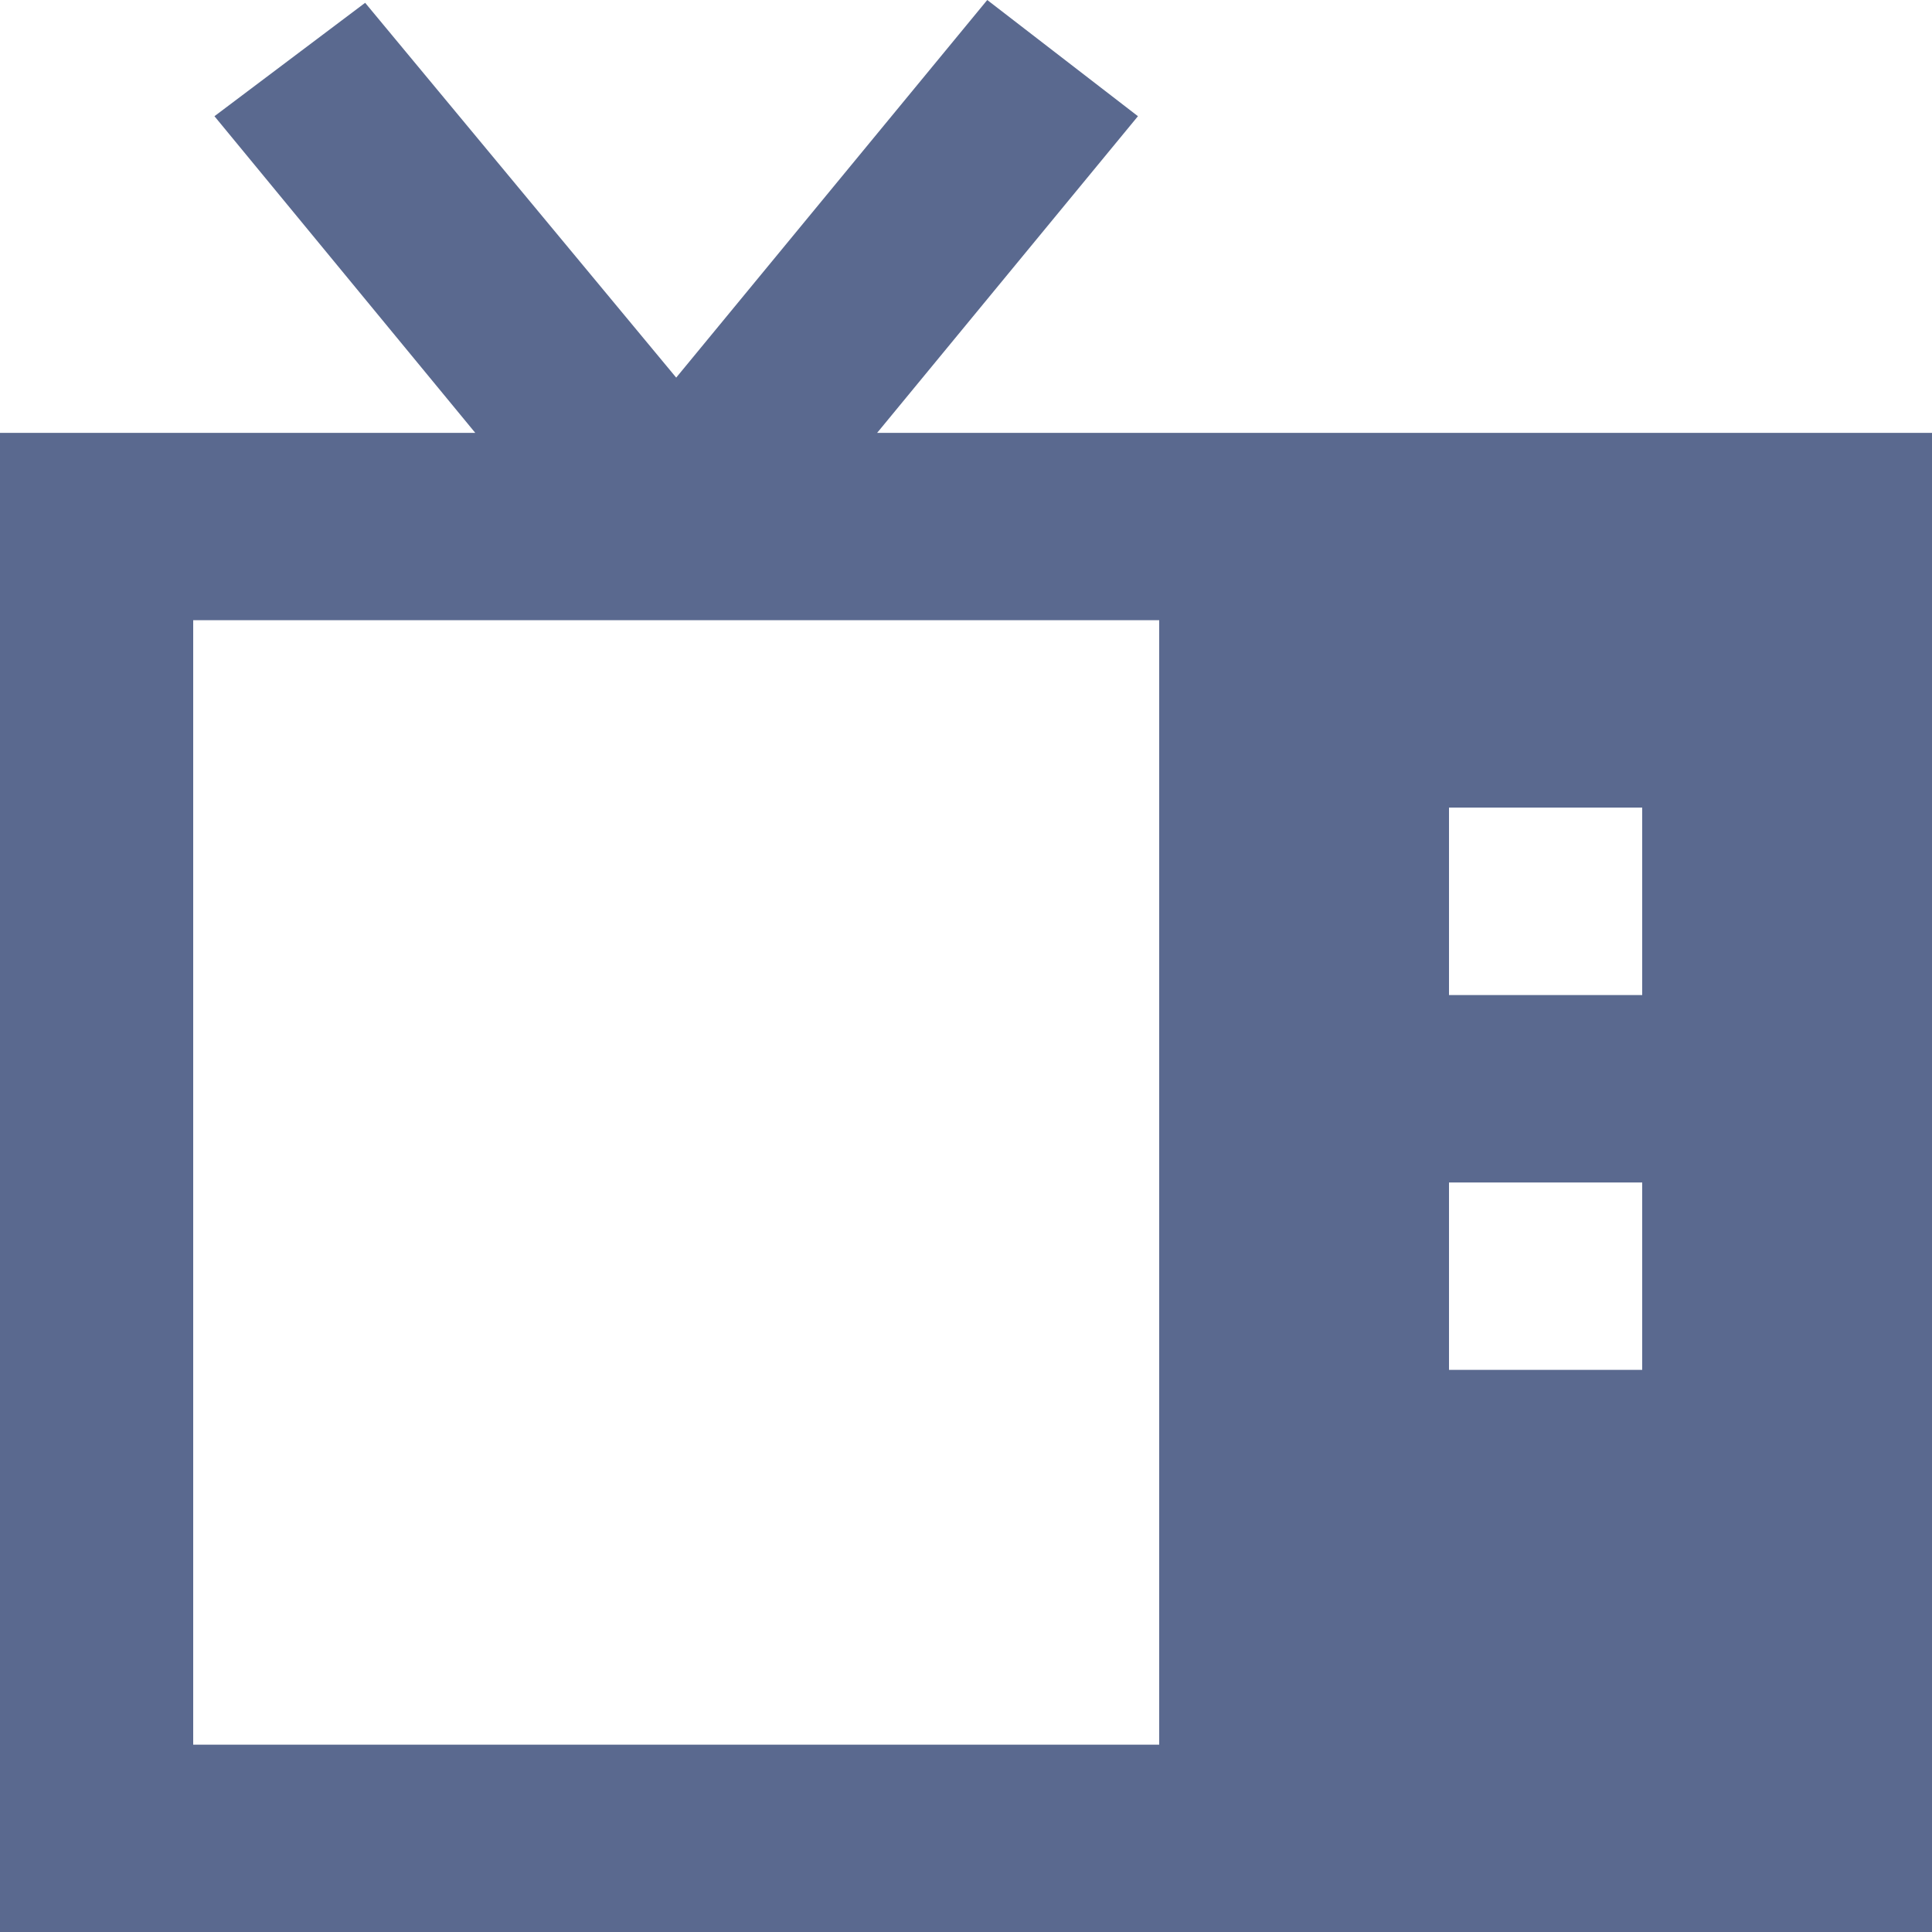
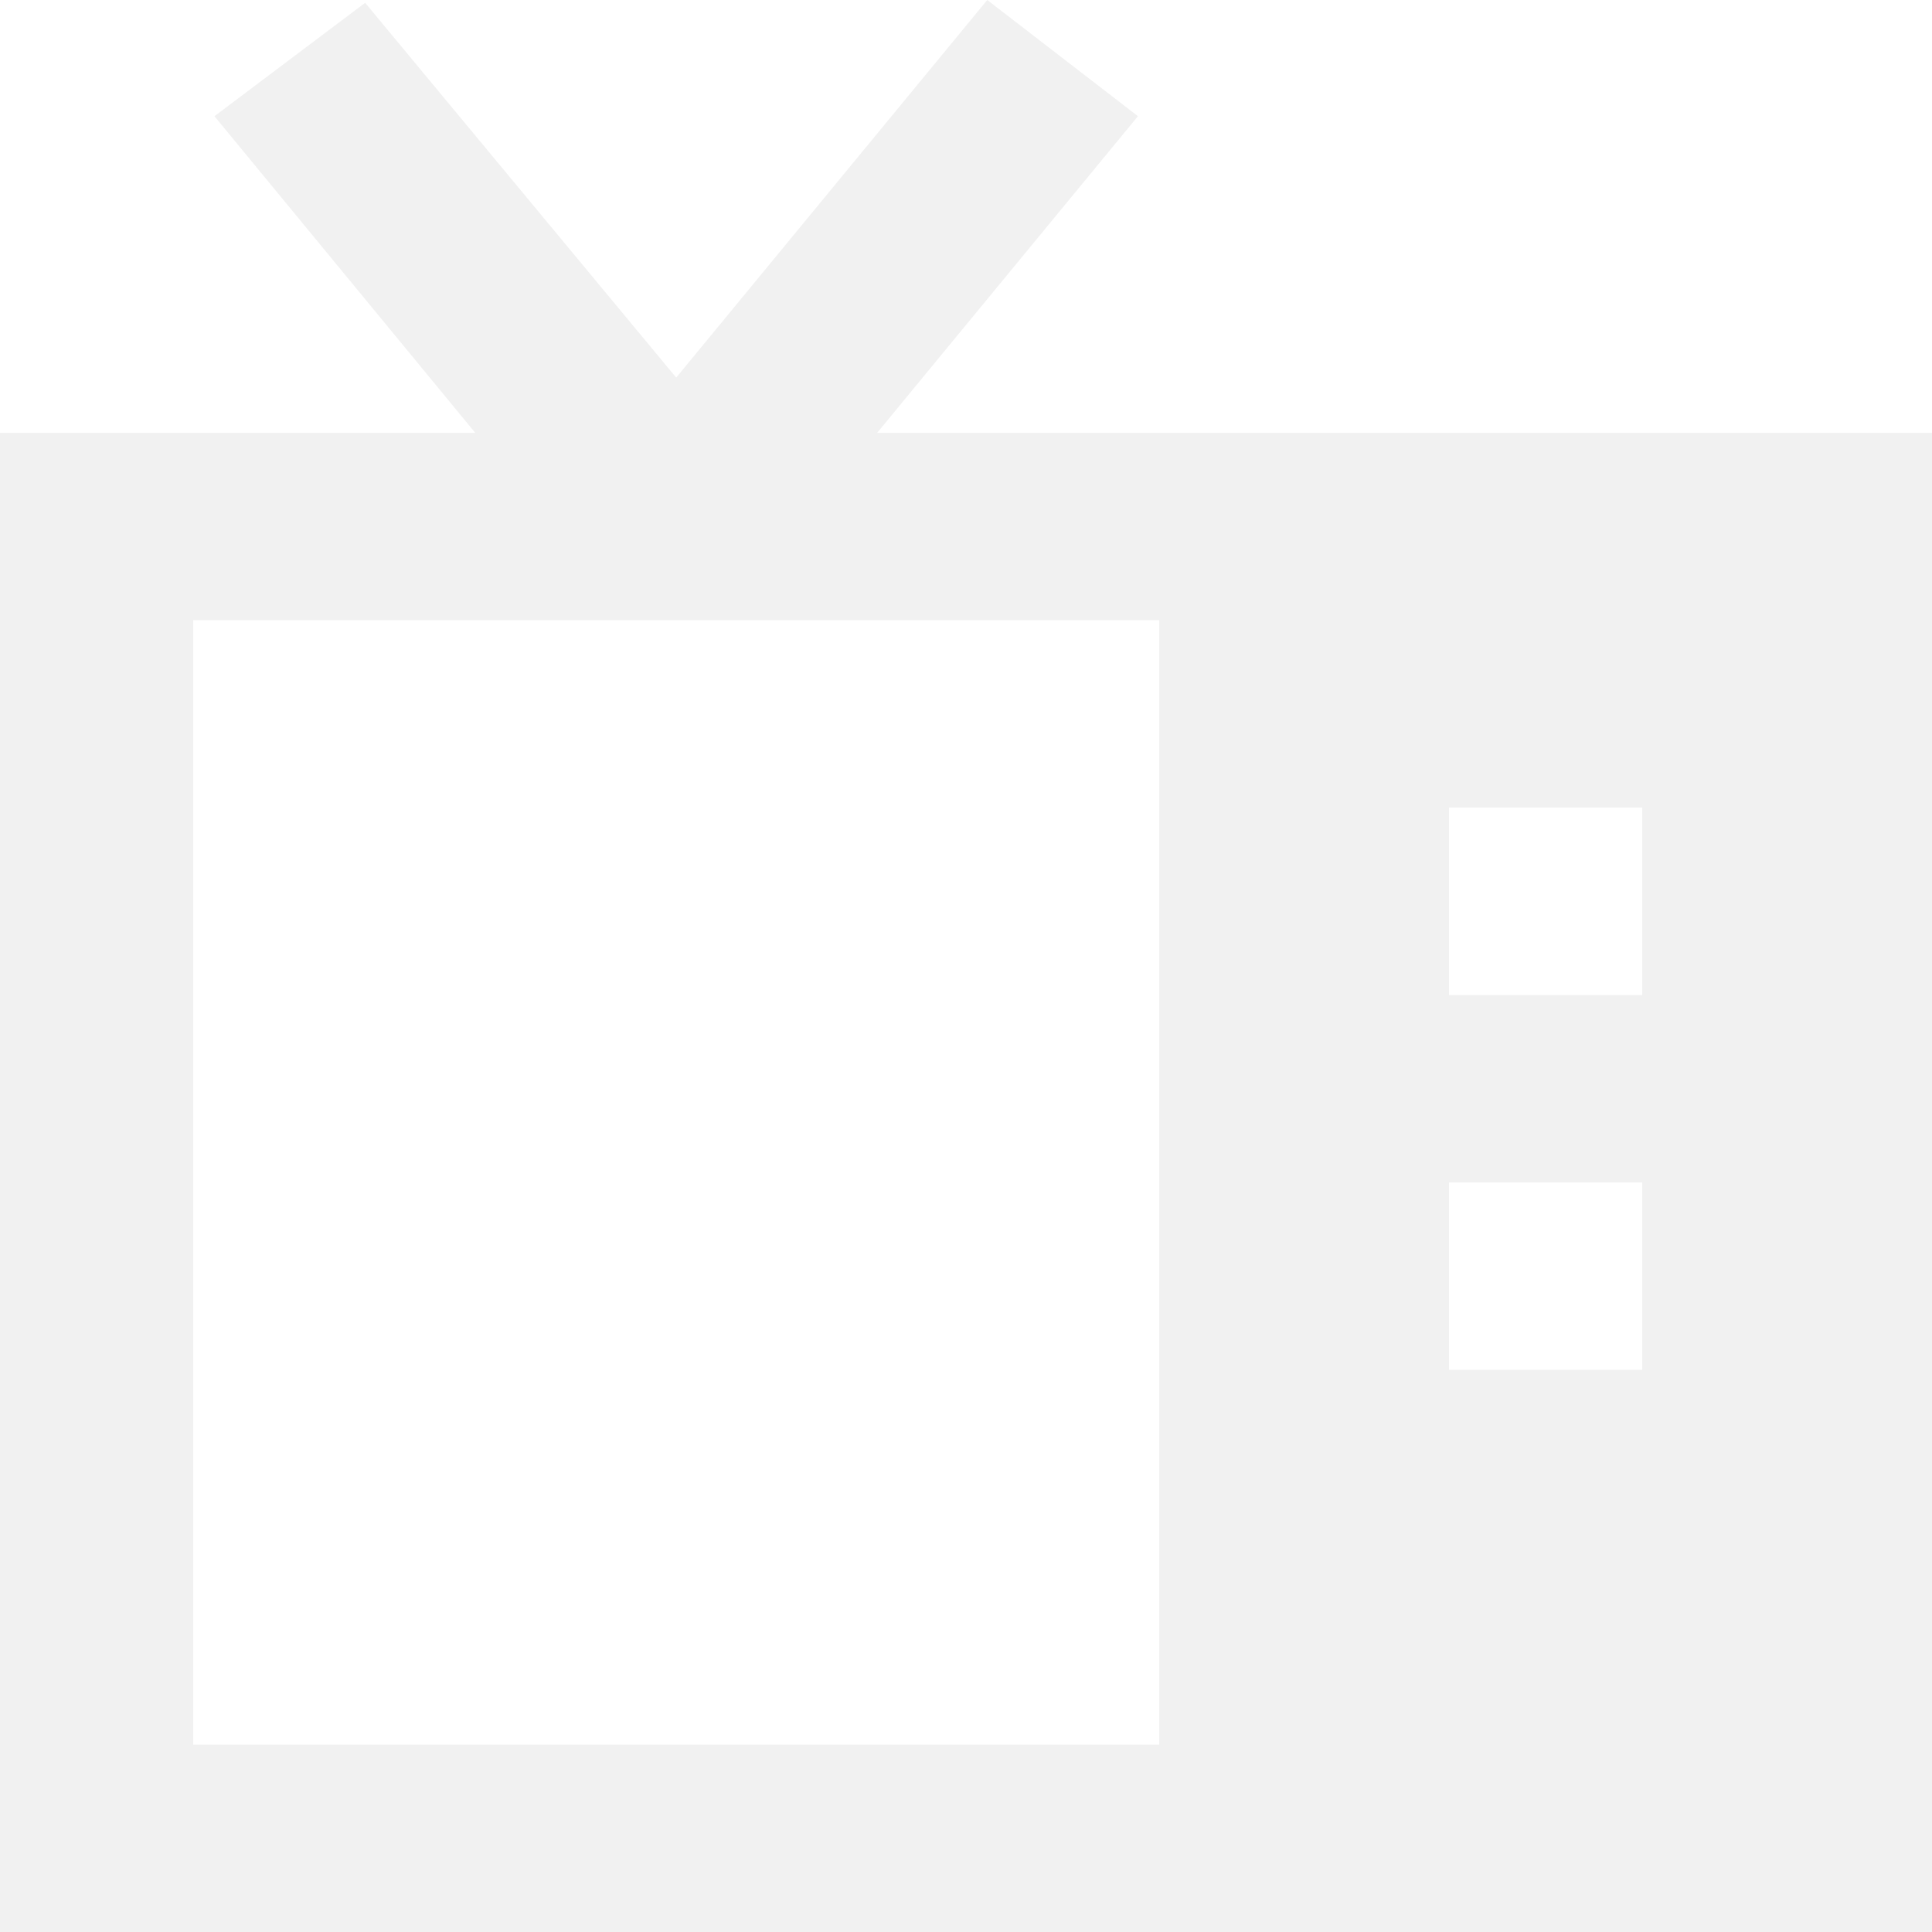
<svg xmlns="http://www.w3.org/2000/svg" width="100" height="100" viewBox="0 0 20 20">
-   <path d="M20 4.481H9.08l2.7-3.278L10.22 0 7 3.909 3.78.029 2.22 1.203l2.7 3.278H0V20h20V4.481Zm-8 13.58H2V6.42h10v11.64Zm5-3.88h-2v-1.94h2v1.94Zm0-3.88h-2V8.36h2v1.94Z" fill="#5A698F" />
+   <path d="M20 4.481H9.08l2.7-3.278L10.22 0 7 3.909 3.78.029 2.22 1.203l2.7 3.278H0V20h20V4.481Zm-8 13.58H2V6.42h10v11.64Zm5-3.88h-2v-1.94h2v1.94Zm0-3.88h-2V8.36h2v1.94Z" fill="#f1f1f1" />
</svg>
